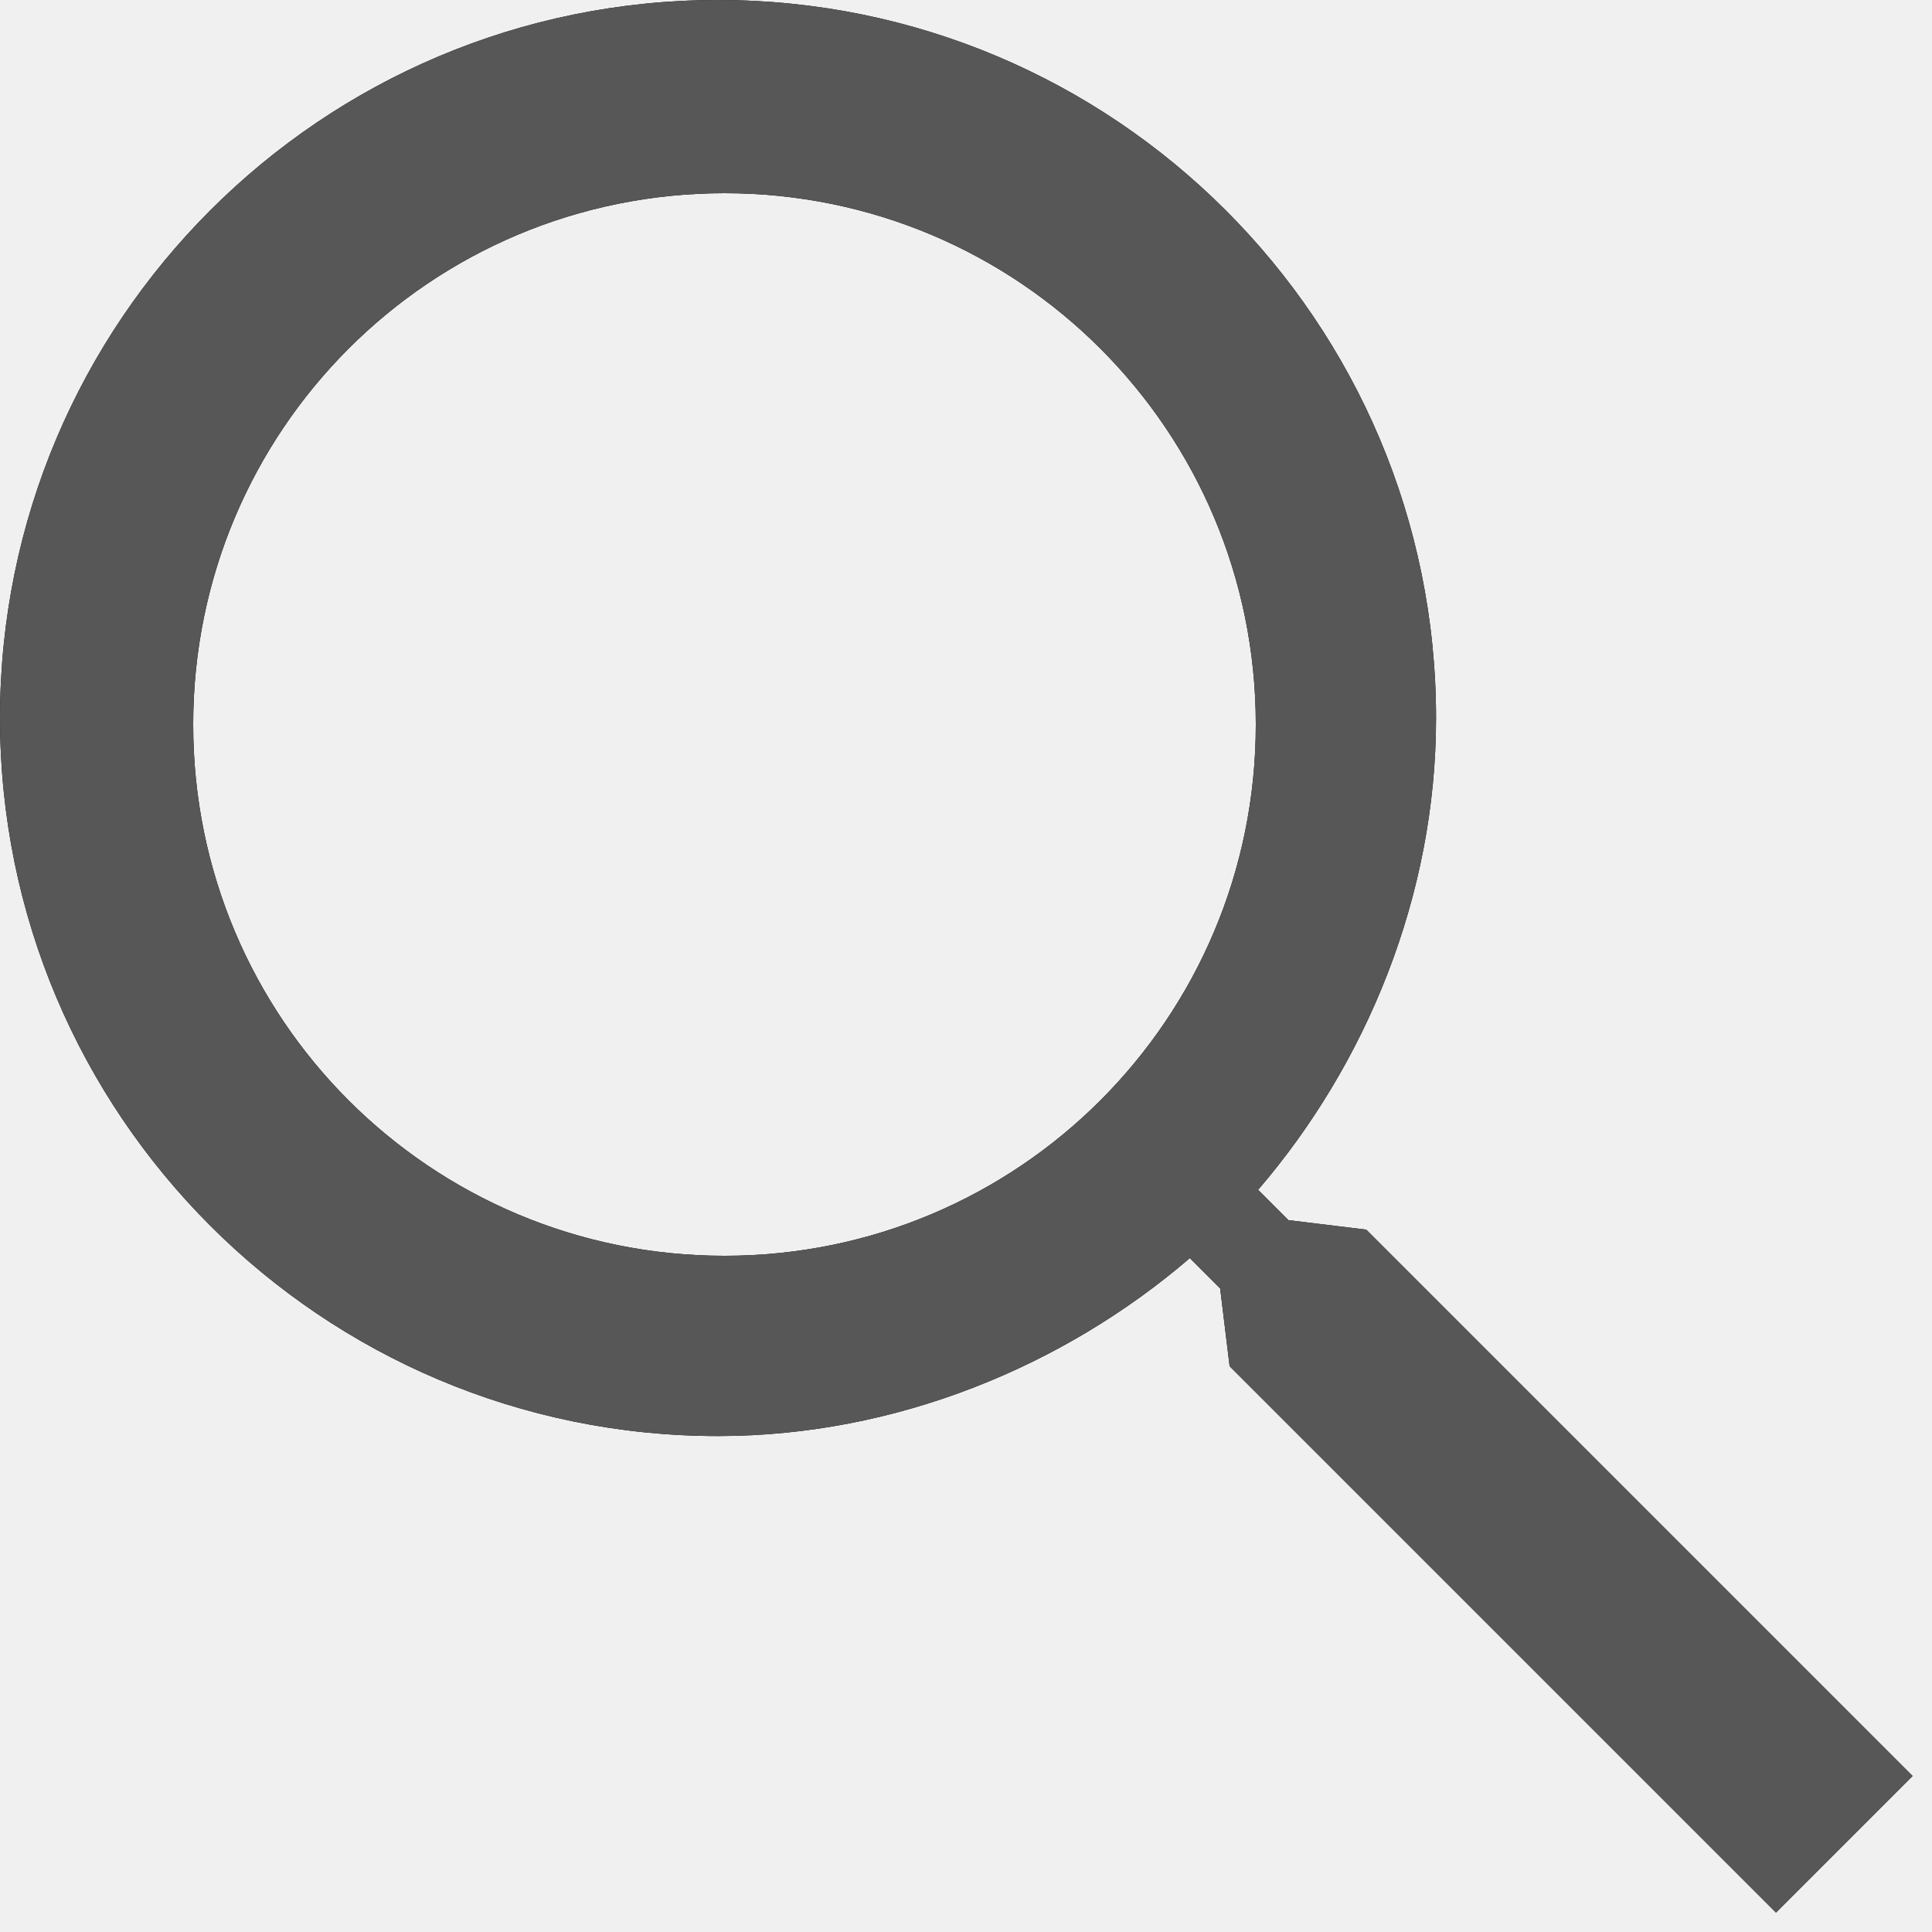
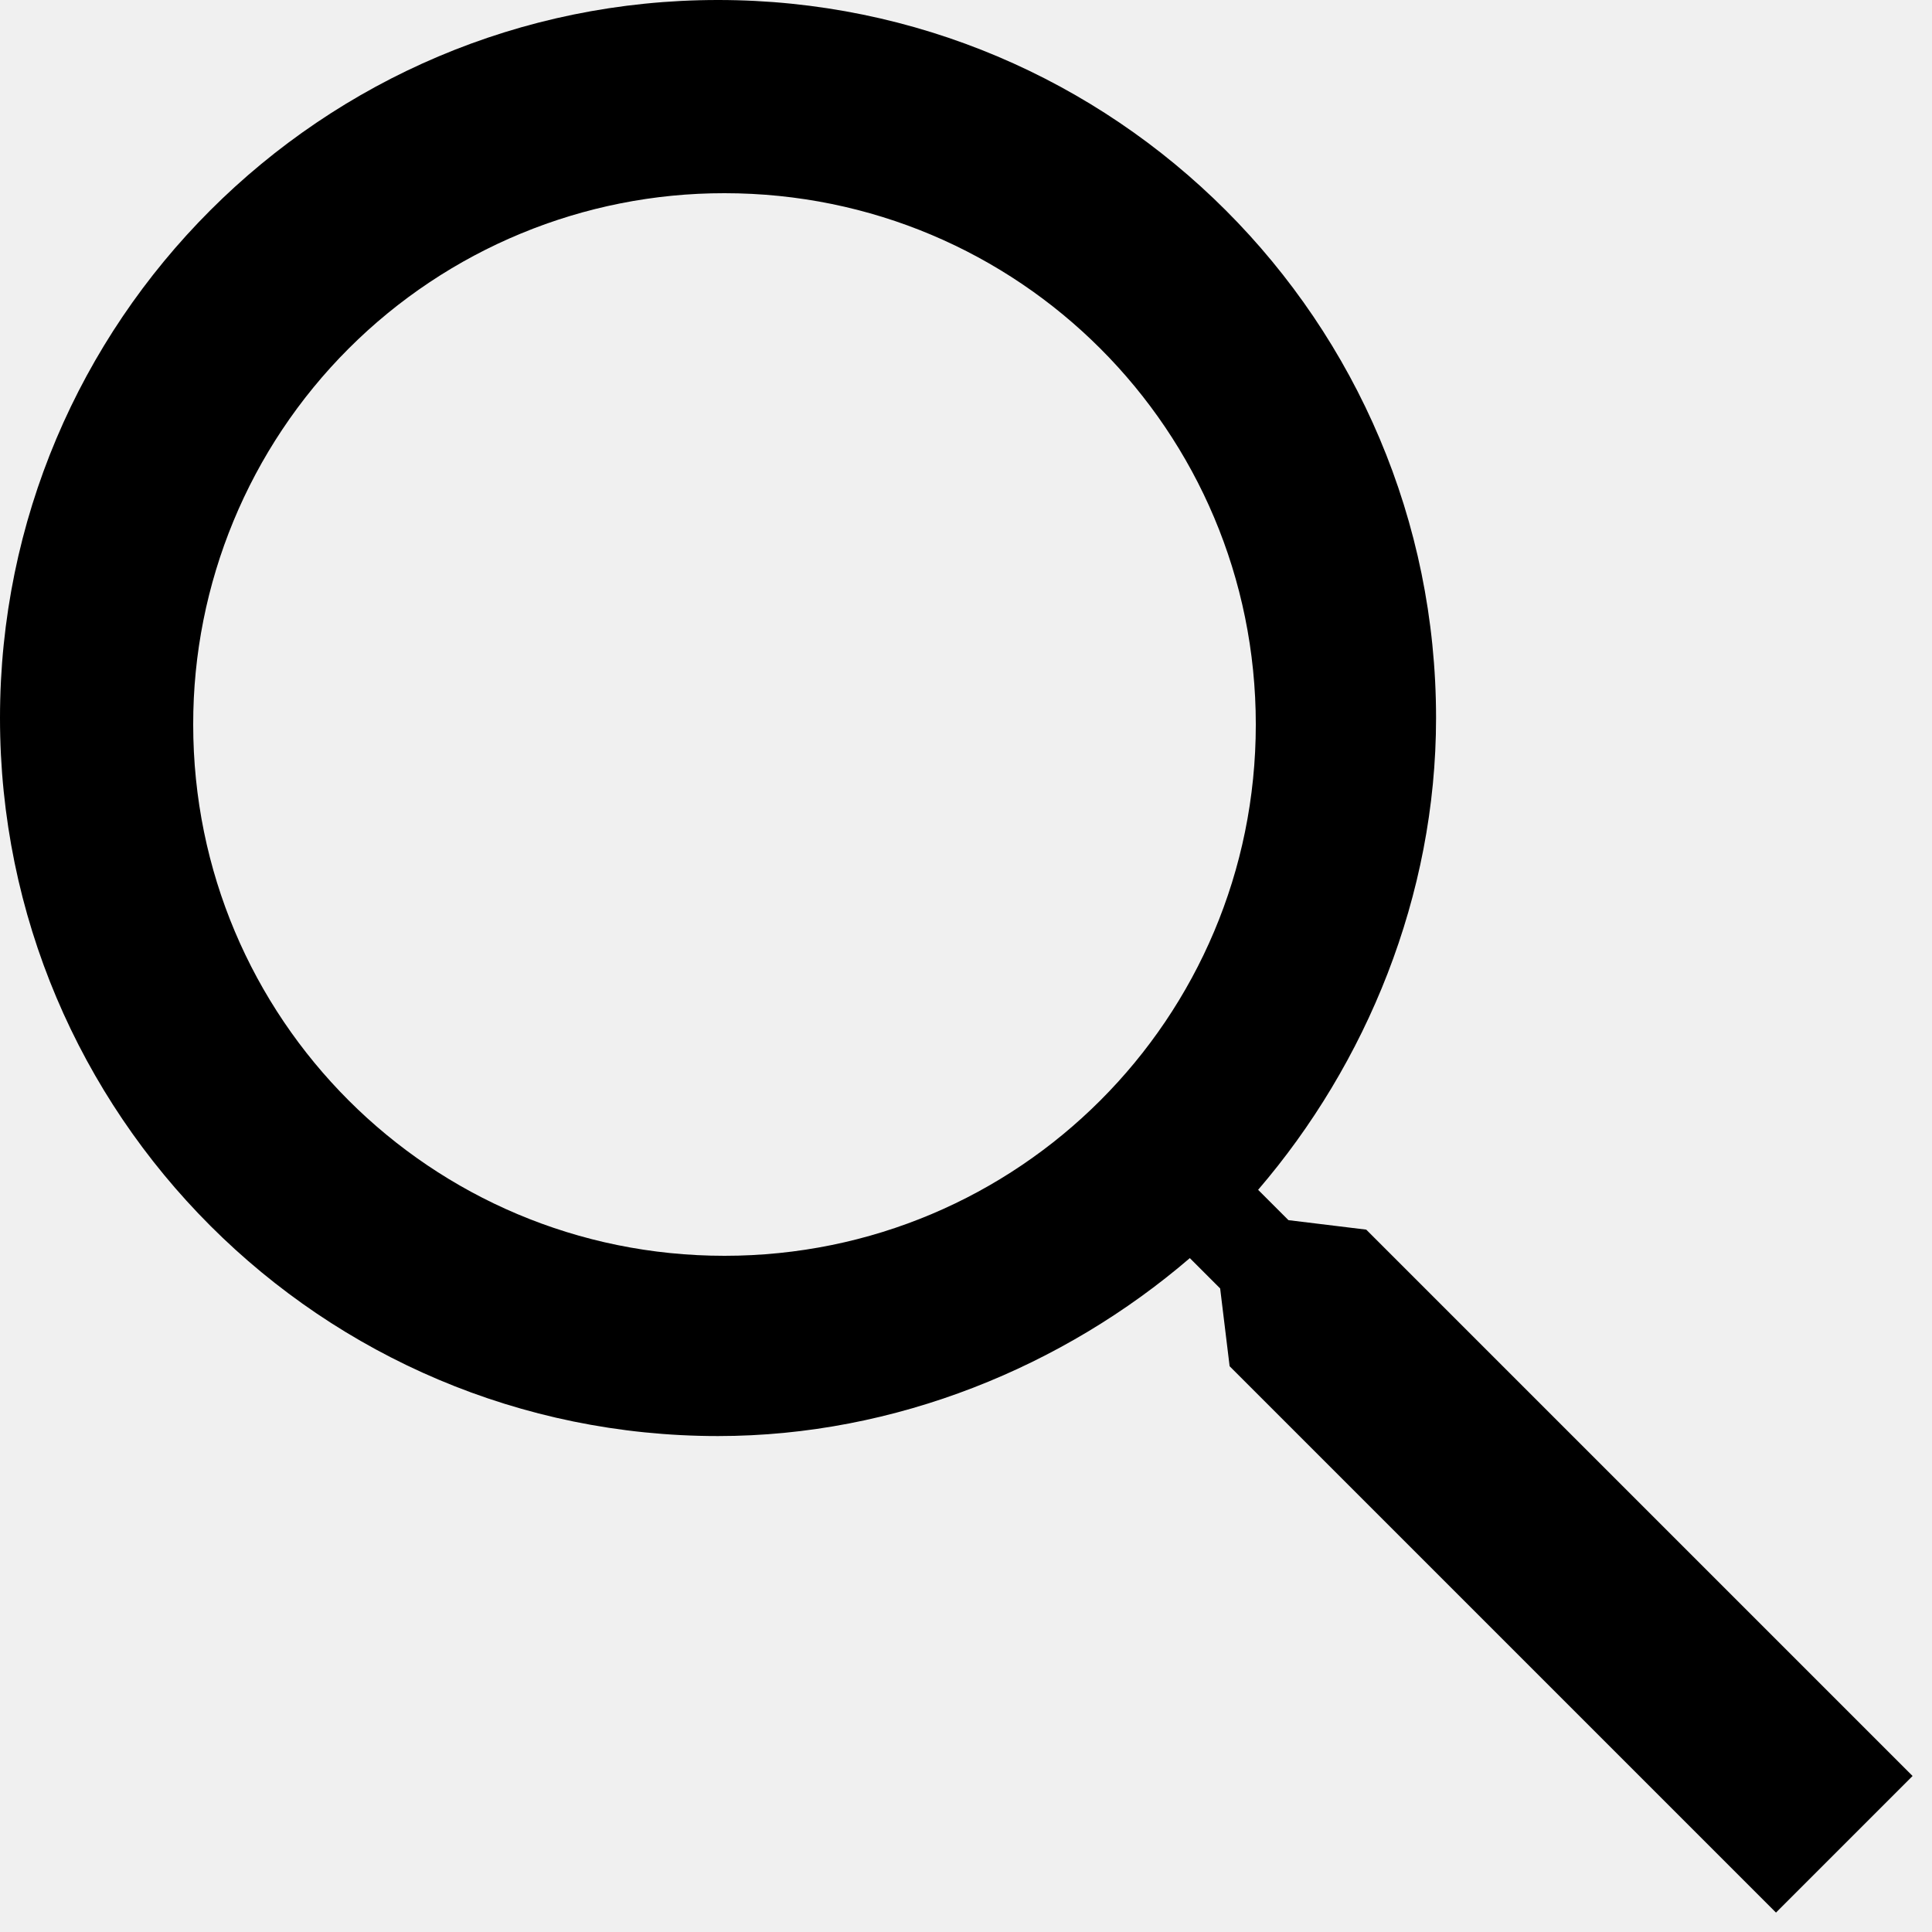
- <svg xmlns="http://www.w3.org/2000/svg" xmlns:xlink="http://www.w3.org/1999/xlink" width="20px" height="20px" viewBox="0 0 20 20" version="1.1">
-   <defs>
-     <path d="M7.433,7.10542736e-15 C11.538,7.10542736e-15 14.866,3.328 14.866,7.433 C14.866,9.274 14.144,11.013 13.024,12.317 L13.024,12.317 L13.338,12.631 L14.143,12.729 L19.799,18.385 L18.385,19.799 L12.729,14.143 L12.631,13.338 L12.317,13.024 C11.013,14.144 9.274,14.866 7.433,14.866 C3.328,14.866 2.23110419e-12,11.538 2.23110419e-12,7.433 C2.23110419e-12,3.328 3.328,7.10542736e-15 7.433,7.10542736e-15 Z M7.5,2 C4.457,2 2,4.457 2,7.5 C2,10.543 4.457,13 7.5,13 C10.543,13 13,10.543 13,7.5 C13,4.457 10.543,2 7.5,2 Z" id="path-1" />
-   </defs>
-   <g id="ASSETIT" stroke="none" stroke-width="1" fill="none" fill-rule="evenodd">
-     <g id="ASSETIT---IKONIT" transform="translate(-189, -347)">
-       <g id="Ikonit/Etsi" transform="translate(189, 347)">
-         <g>
-           <mask id="mask-2" fill="white">
-             <use xlink:href="#path-1" />
-           </mask>
-           <use id="Mask" fill="#000000" fill-rule="nonzero" xlink:href="#path-1" />
-           <g id="Väri-Värit/Tumma-harmaa" mask="url(#mask-2)" fill="#575757">
-             <rect id="Rectangle" x="0" y="0" width="20" height="20" />
-           </g>
-         </g>
-       </g>
-     </g>
-   </g>
+ <svg xmlns="http://www.w3.org/2000/svg" width="20" height="20">
+   <path d="M7.433 0a7.433 7.433 0 017.433 7.433c0 1.84-.722 3.58-1.842 4.884l.314.314.805.098 5.656 5.656-1.414 1.414-5.656-5.656-.098-.805-.314-.314c-1.304 1.12-3.043 1.842-4.884 1.842A7.433 7.433 0 117.433 0zM7.5 2A5.493 5.493 0 002 7.5C2 10.543 4.457 13 7.5 13S13 10.543 13 7.5 10.543 2 7.5 2z" />
</svg>
